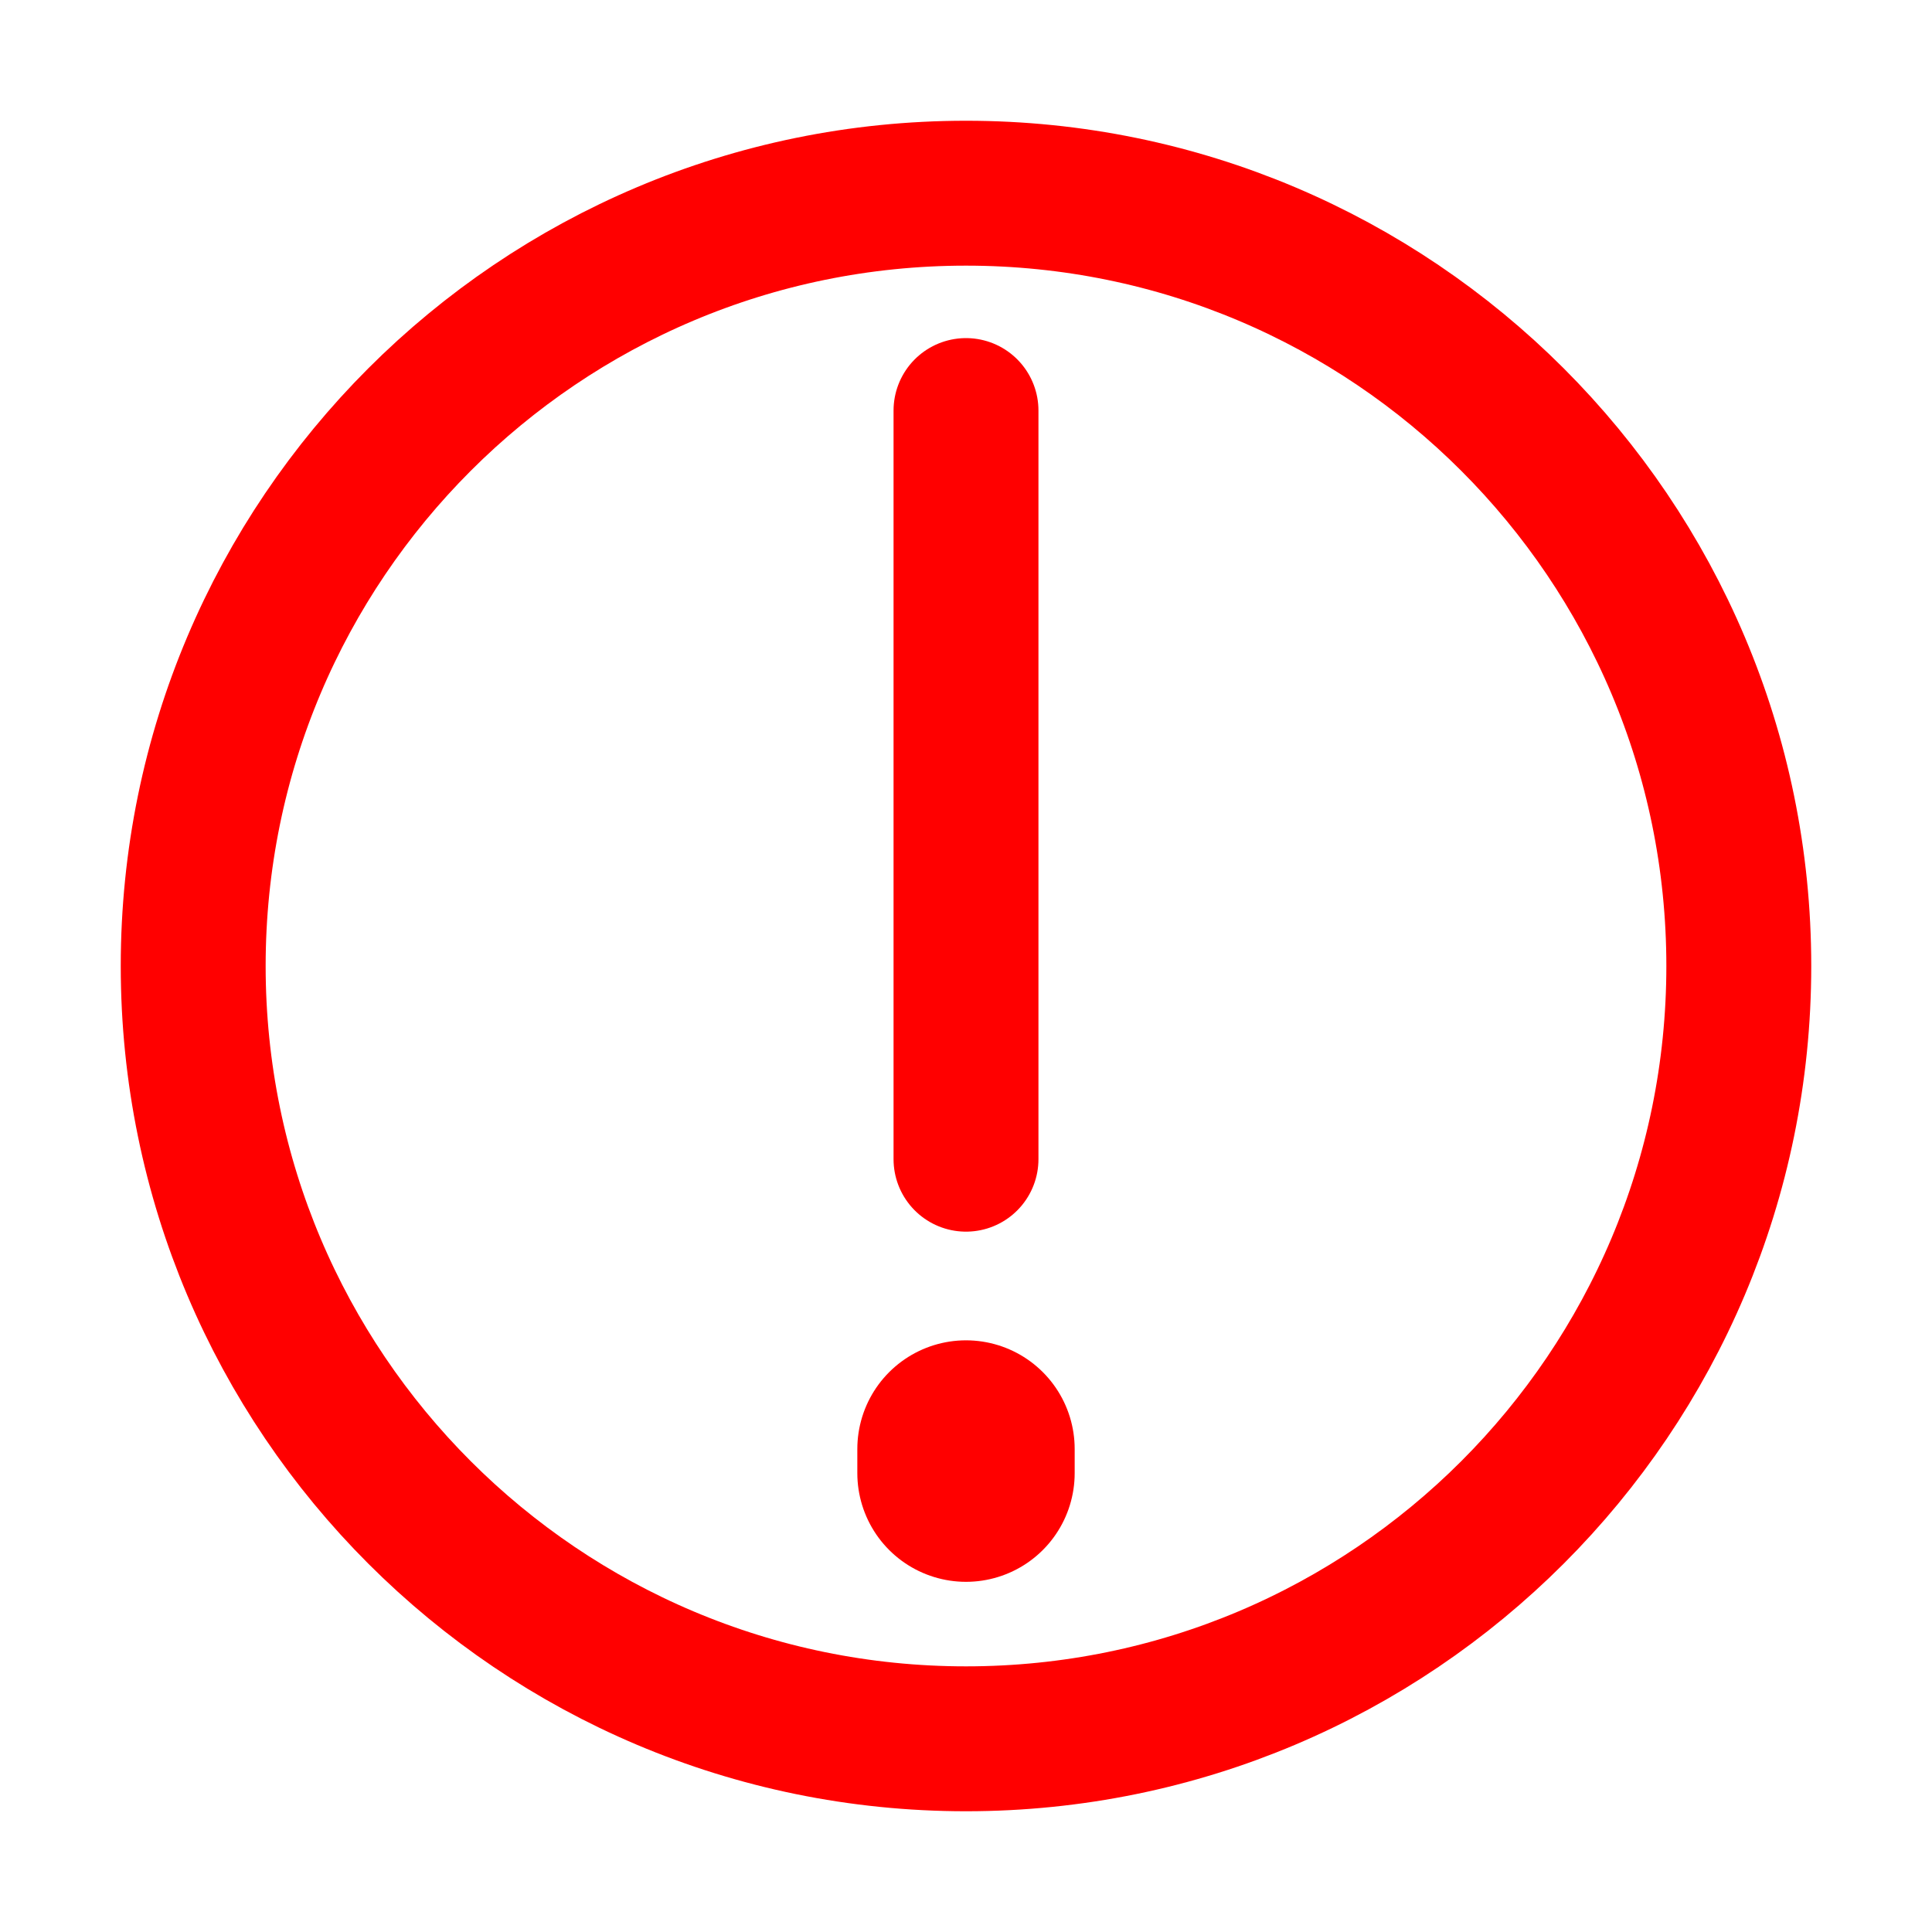
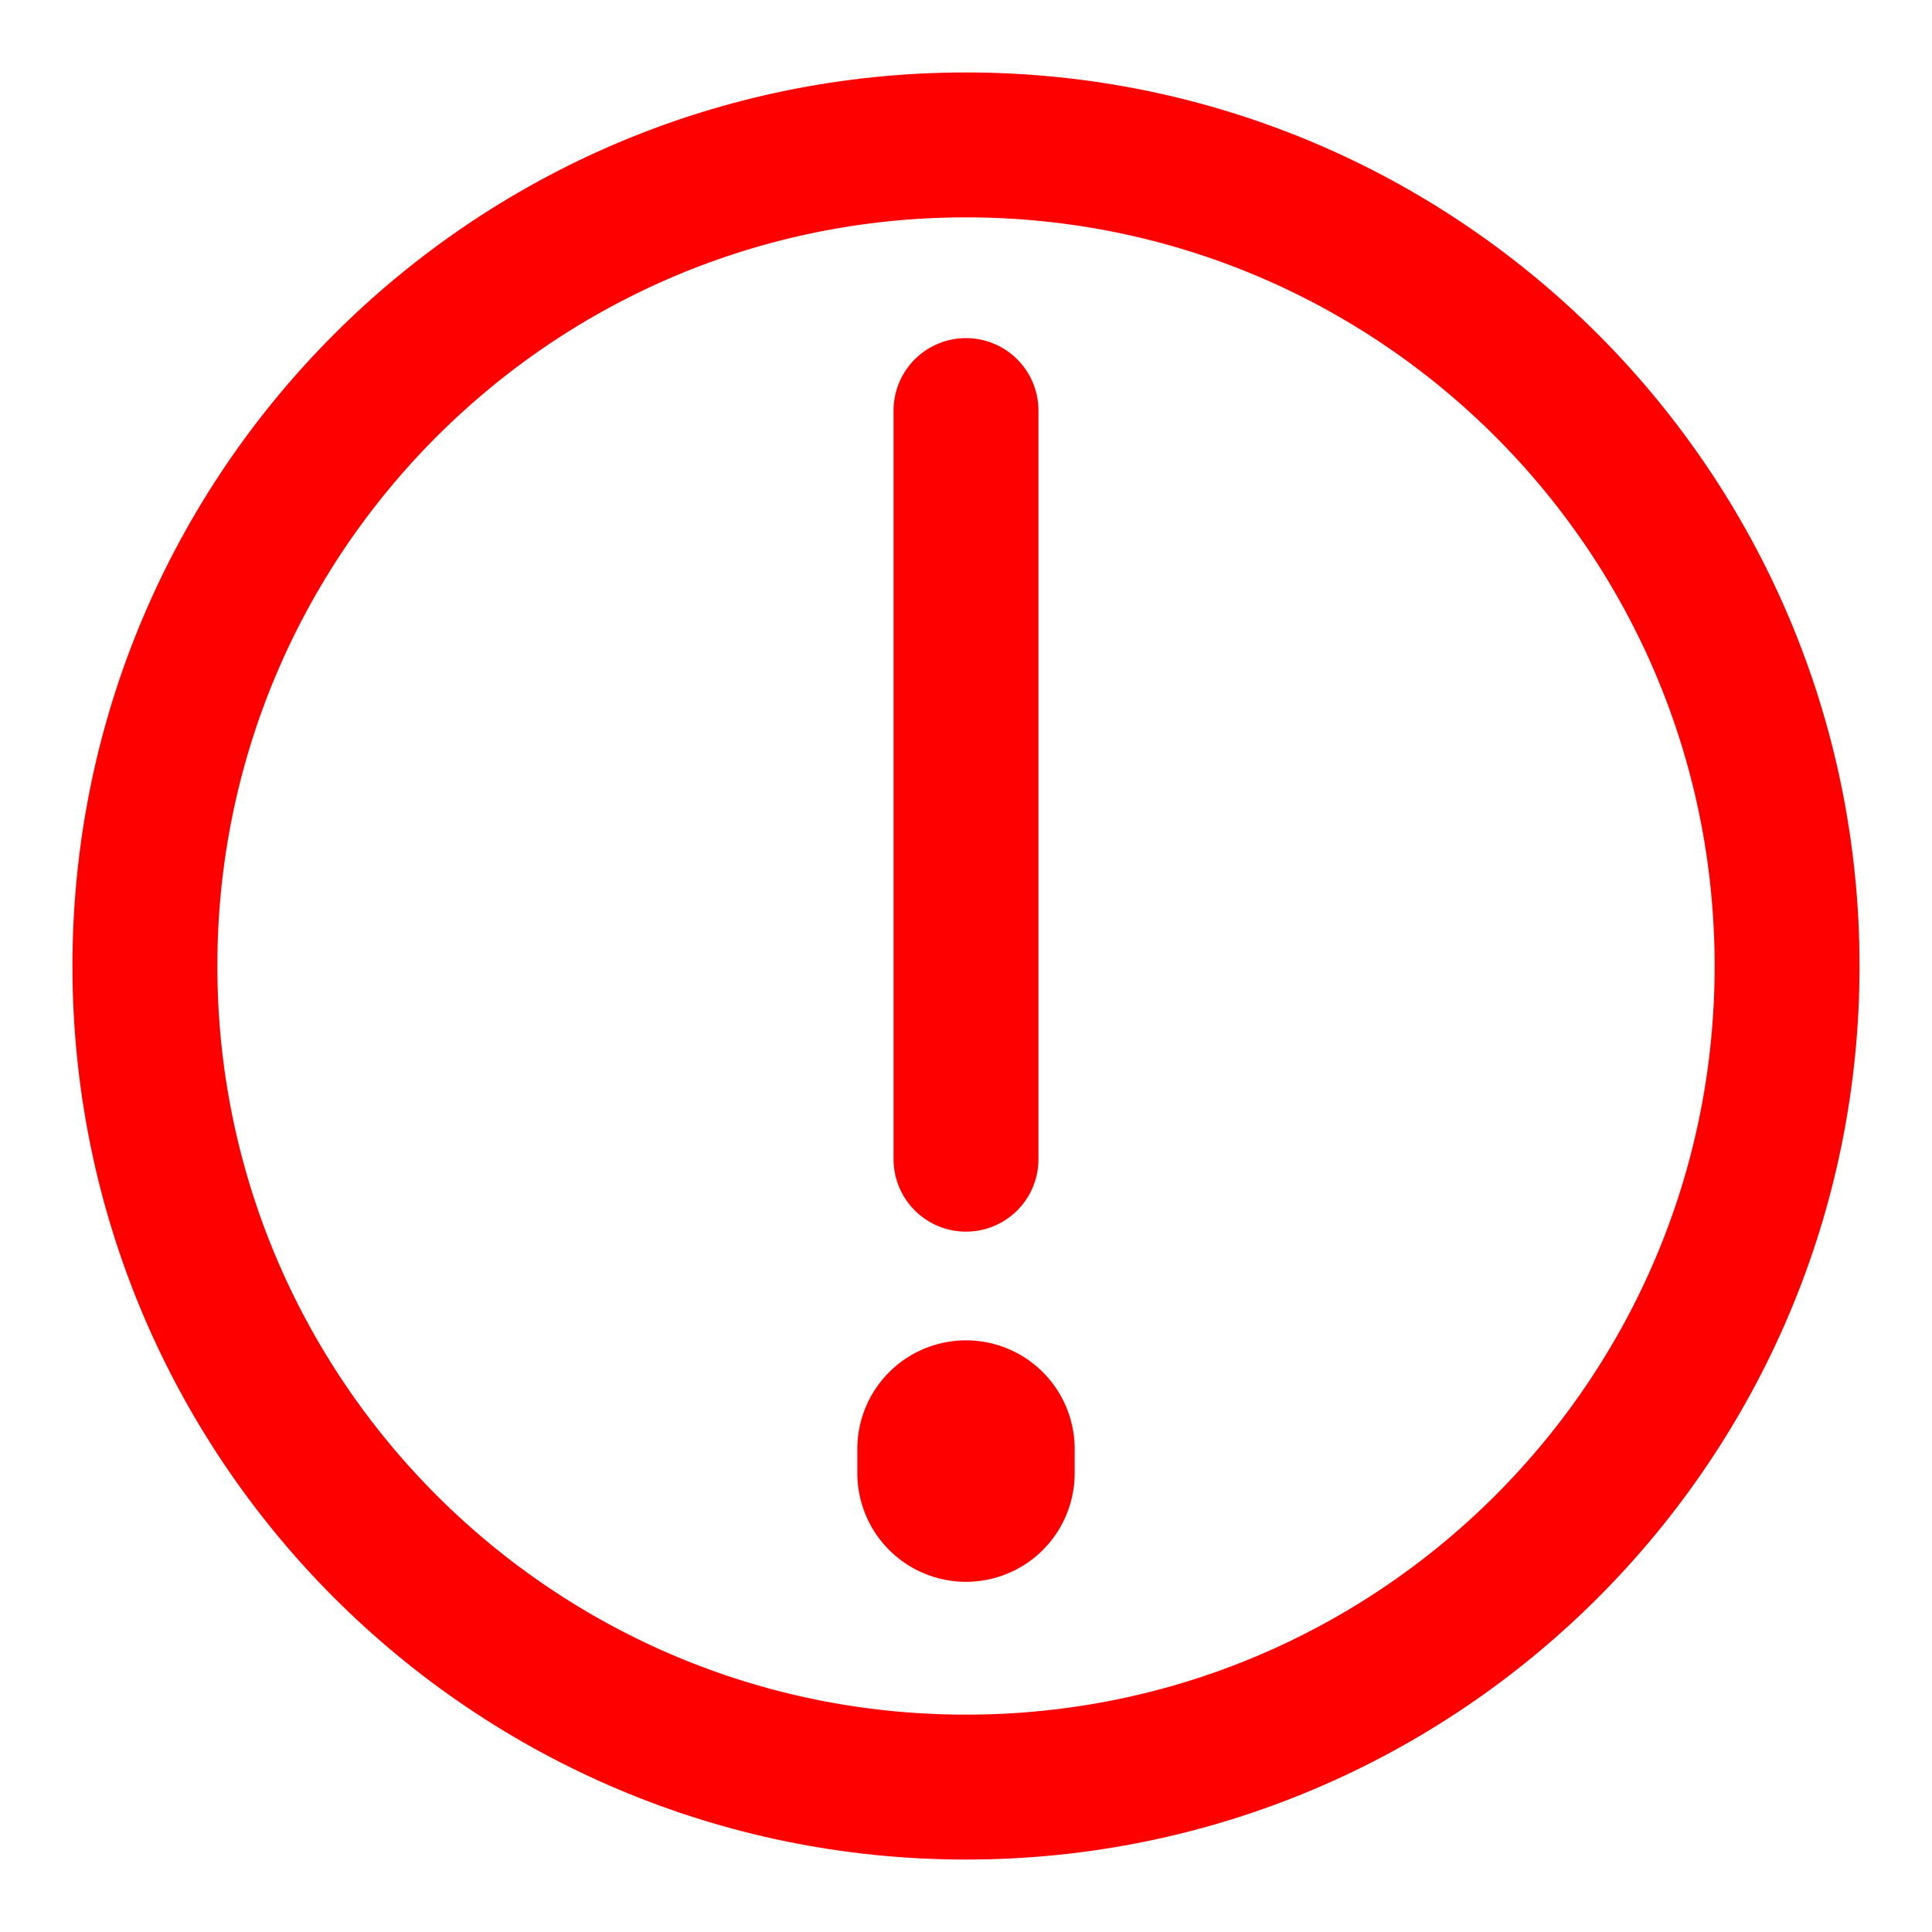
<svg xmlns="http://www.w3.org/2000/svg" style="stroke: red; stroke-width: 30; fill: none; stroke-linecap: round" viewBox="0 0 400 400" class="svg-click-icon meeting-star">
-   <circle cx="200" cy="200" r="160" />
+   <circle cx="200" cy="200" r="170" />
  <line x1="200" y1="85" x2="200" y2="240" />
  <line stroke-width="45" x1="200" y1="300" x2="200" y2="305" />
</svg>
